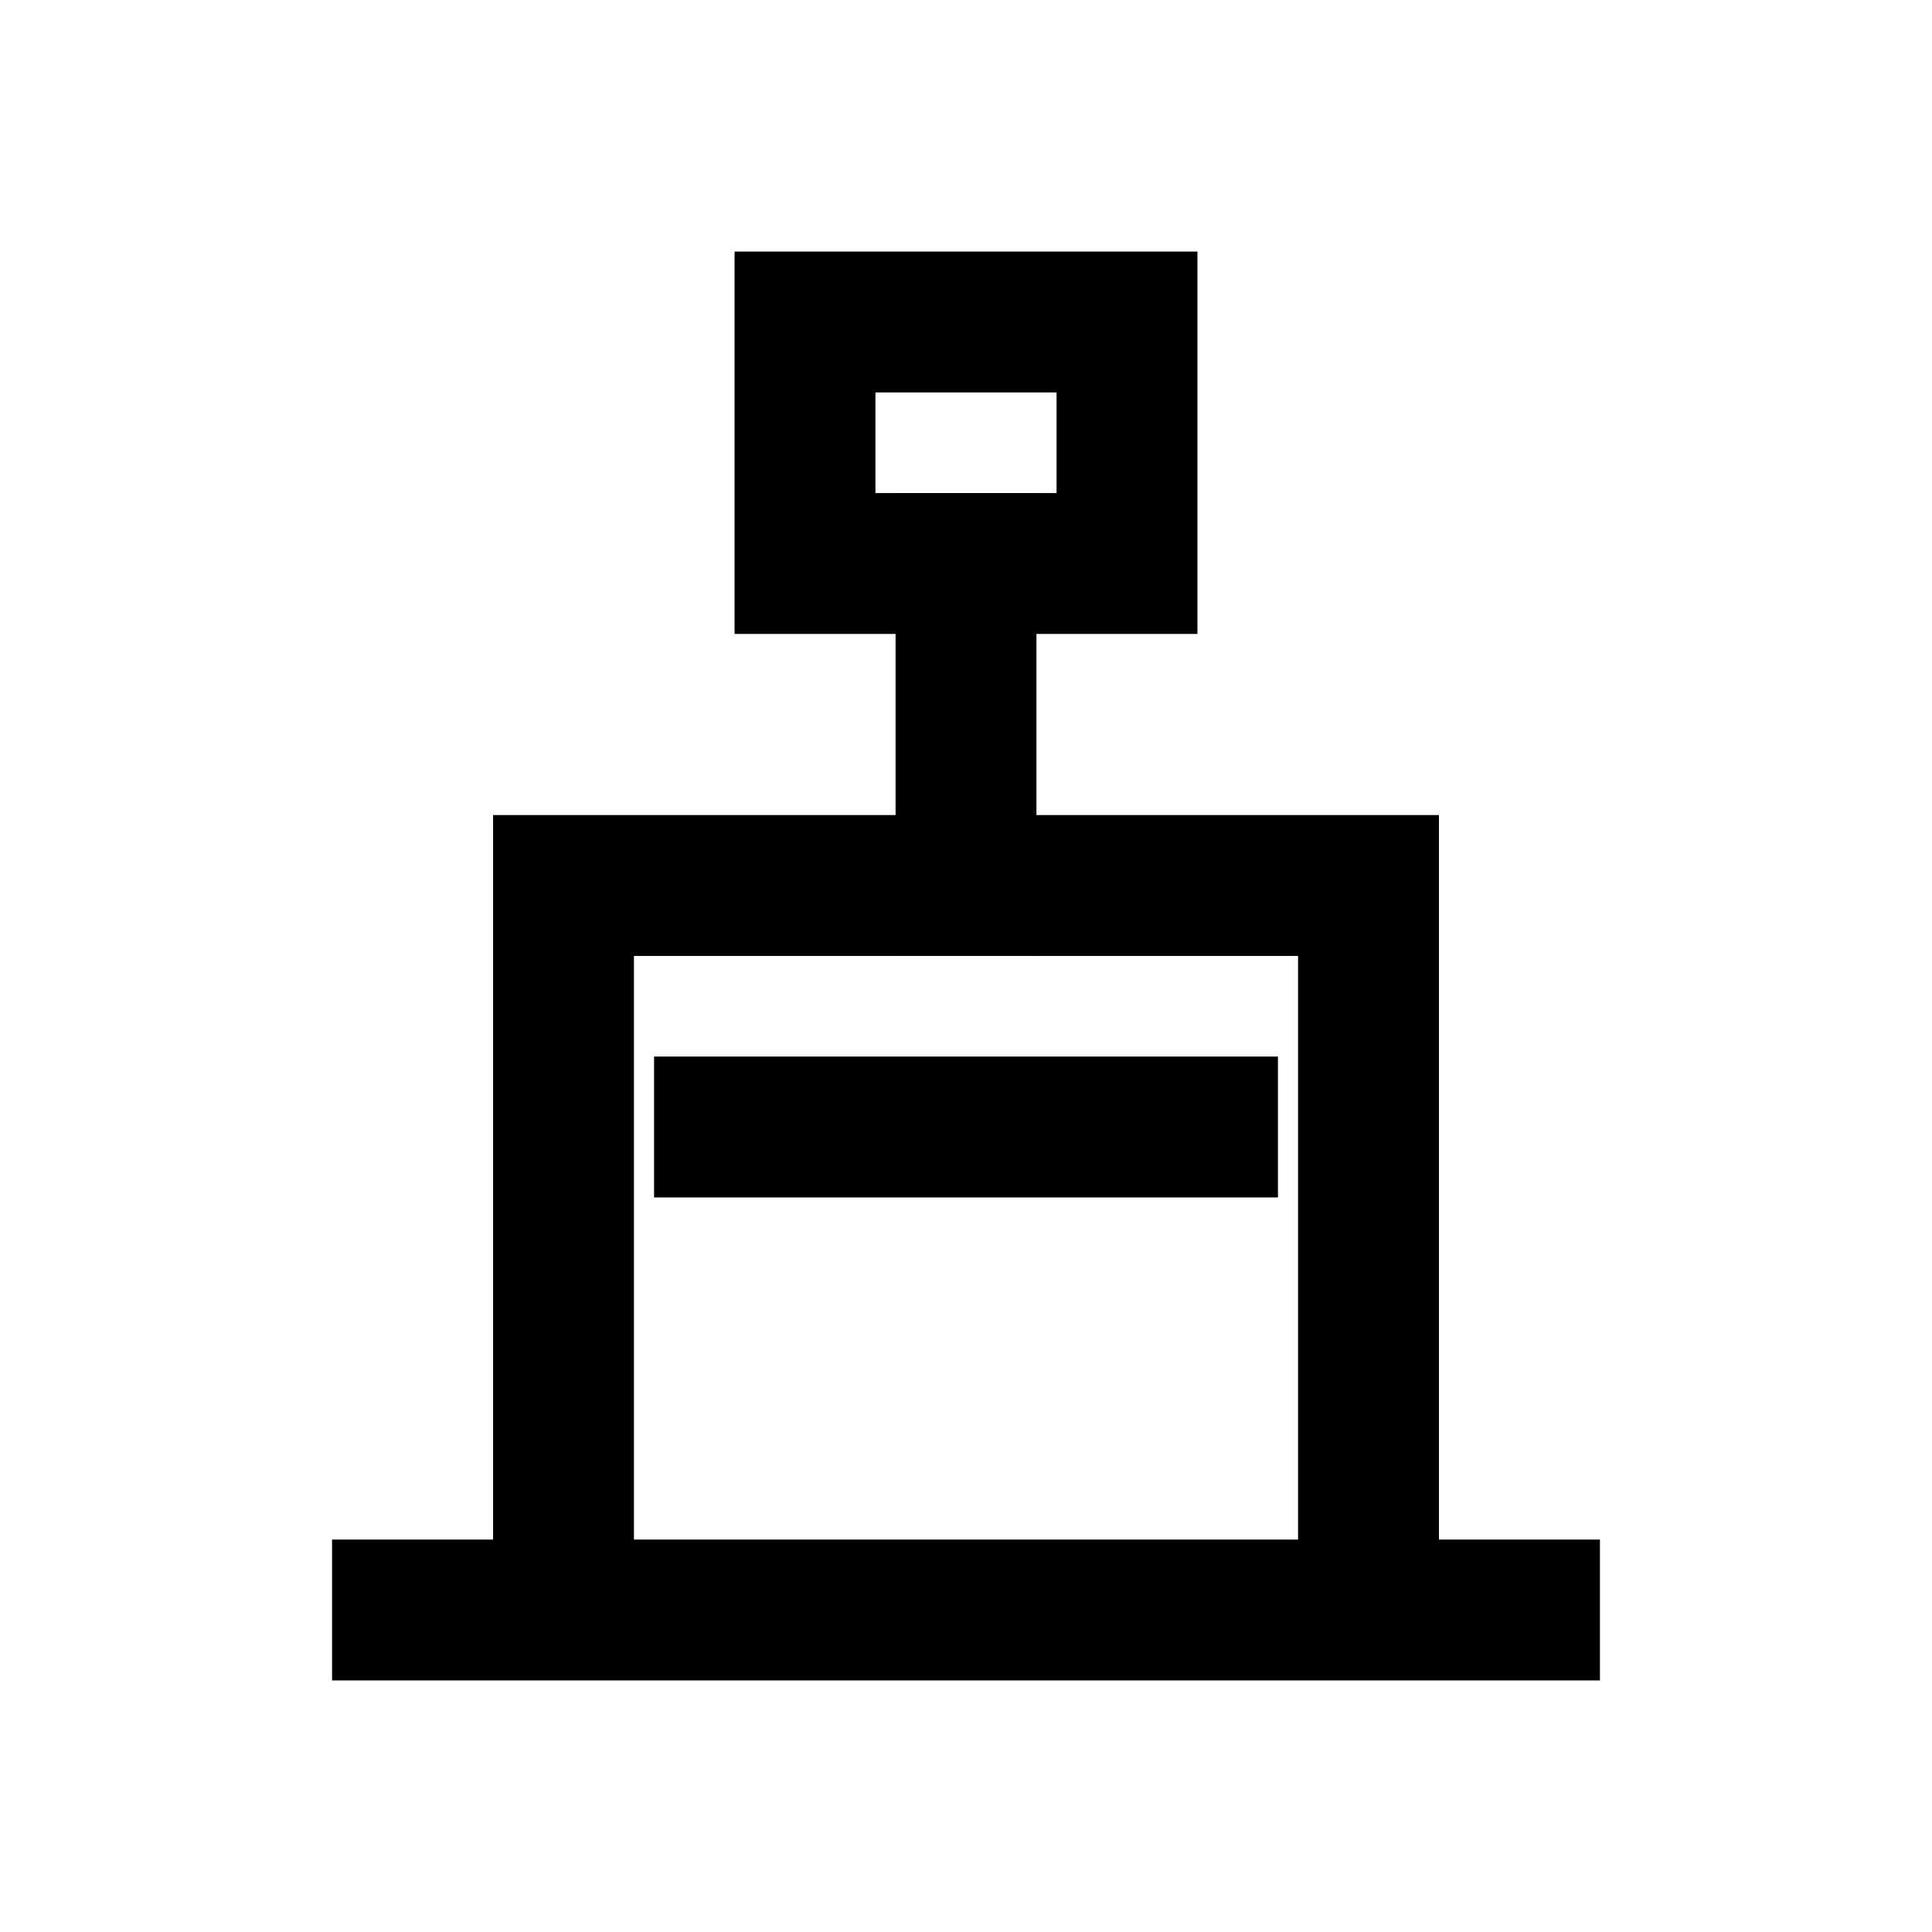
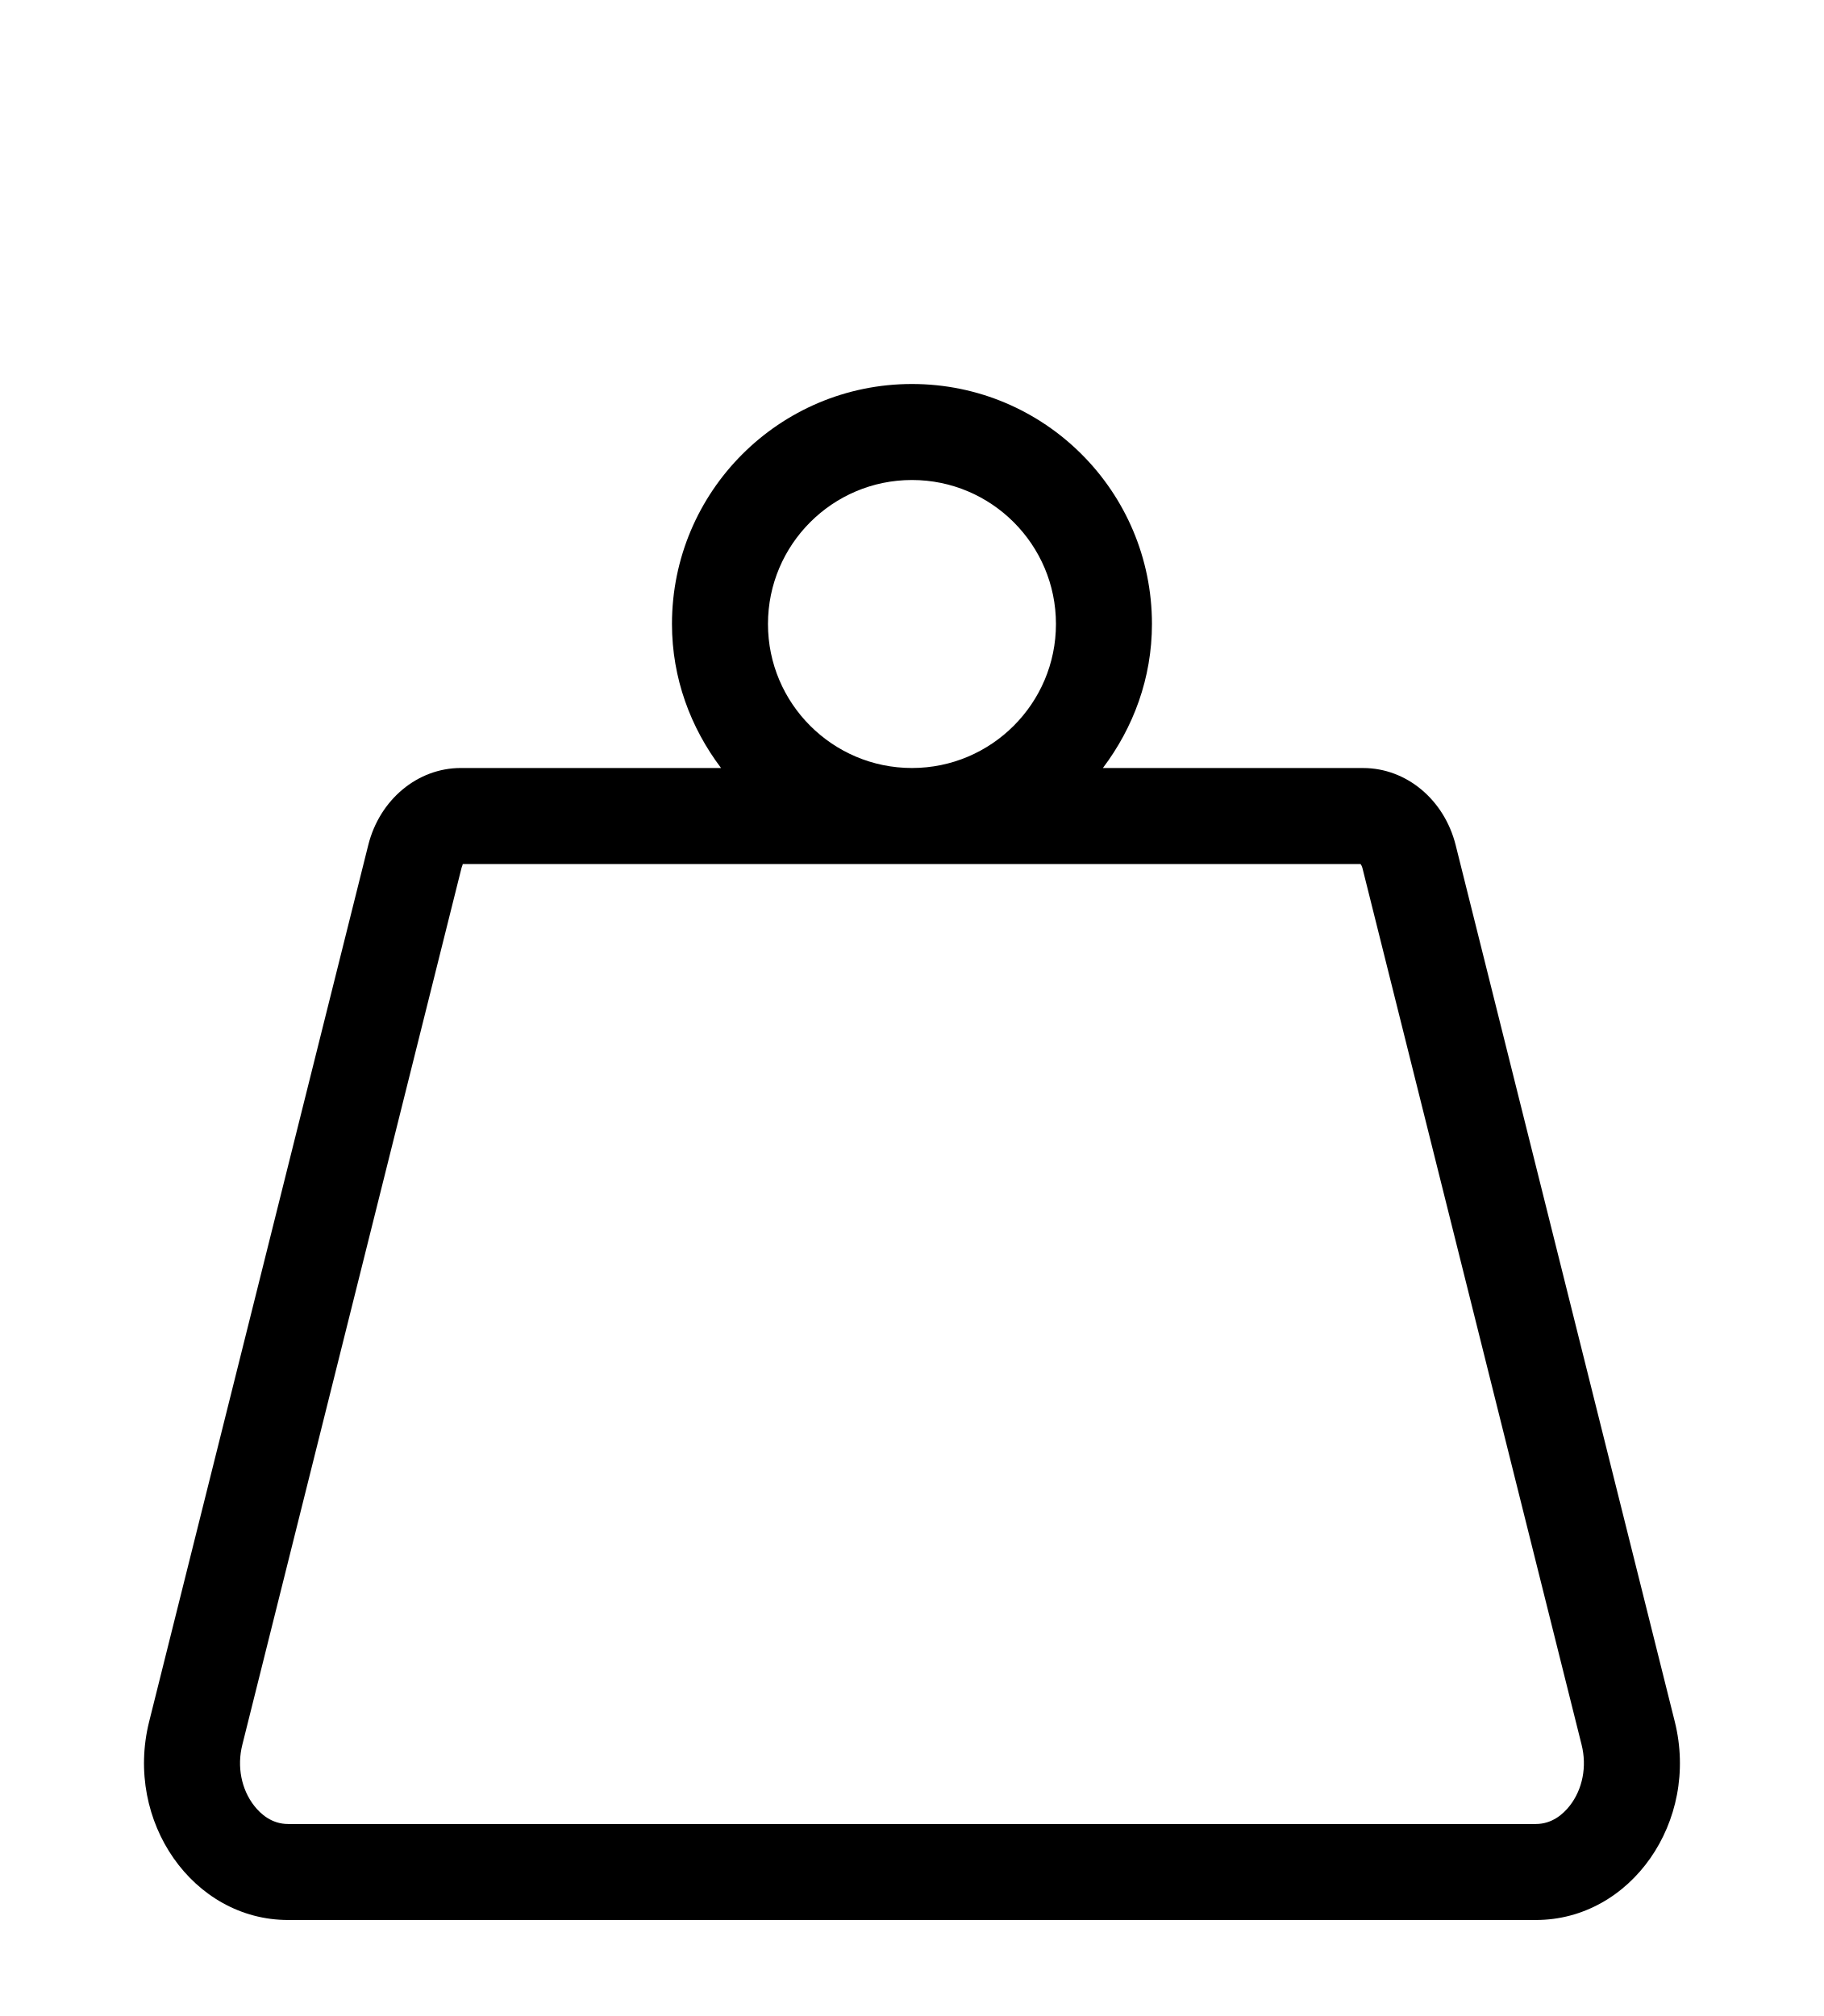
- <svg xmlns="http://www.w3.org/2000/svg" viewBox="0 0 24 24" fill="none">
-   <path d="M10 4h4v3h-4V4z" stroke="currentColor" stroke-width="1.75" stroke-linejoin="miter" />
-   <path d="M12 7v4" stroke="currentColor" stroke-width="1.75" stroke-linecap="square" />
-   <path d="M7 20V11h10v9" stroke="currentColor" stroke-width="1.75" stroke-linejoin="miter" />
-   <path d="M5 20h14" stroke="currentColor" stroke-width="1.75" stroke-linecap="square" />
-   <path d="M9 14h6" stroke="currentColor" stroke-width="1.75" stroke-linecap="square" />
+ <svg xmlns="http://www.w3.org/2000/svg" viewBox="-48 -64 608 672" fill="currentColor" aria-hidden="true">
+   <g transform="translate(0 512) scale(1 -1)">
+     <path d="M510.28 2.14c8.33 -33.31 -14.66 -66.14 -46.3 -66.14h-415.95c-31.65 0 -54.641 32.83 -46.31 66.14l73.03 292.141c3.79 15.18 16.44 25.72 30.87 25.72h86.74c-10.13 13.4 -16.36 29.91 -16.36 48 c0 44.18 35.82 80 80 80s80 -35.82 80 -80c0 -18.09 -6.23 -34.6 -16.36 -48.01h86.74c14.43 0 27.07 -10.53 30.87 -25.721zM208 368c0 -26.47 21.53 -48 48 -48s48 21.53 48 48s-21.53 48 -48 48s-48 -21.53 -48 -48z M475.27 -25.92c4.29 5.49 5.771 13.08 3.961 20.3l-73.03 292.13c-0.19 0.76 -0.46 1.221 -0.66 1.48h-299.31c0.09 -0.16 -0.221 -0.65 -0.431 -1.48l-73.03 -292.13 c-1.81 -7.22 -0.329 -14.81 3.961 -20.3c2.17 -2.78 5.88 -6.08 11.3 -6.08h415.939c5.42 0 9.13 3.31 11.3 6.08z" />
+   </g>
</svg>
